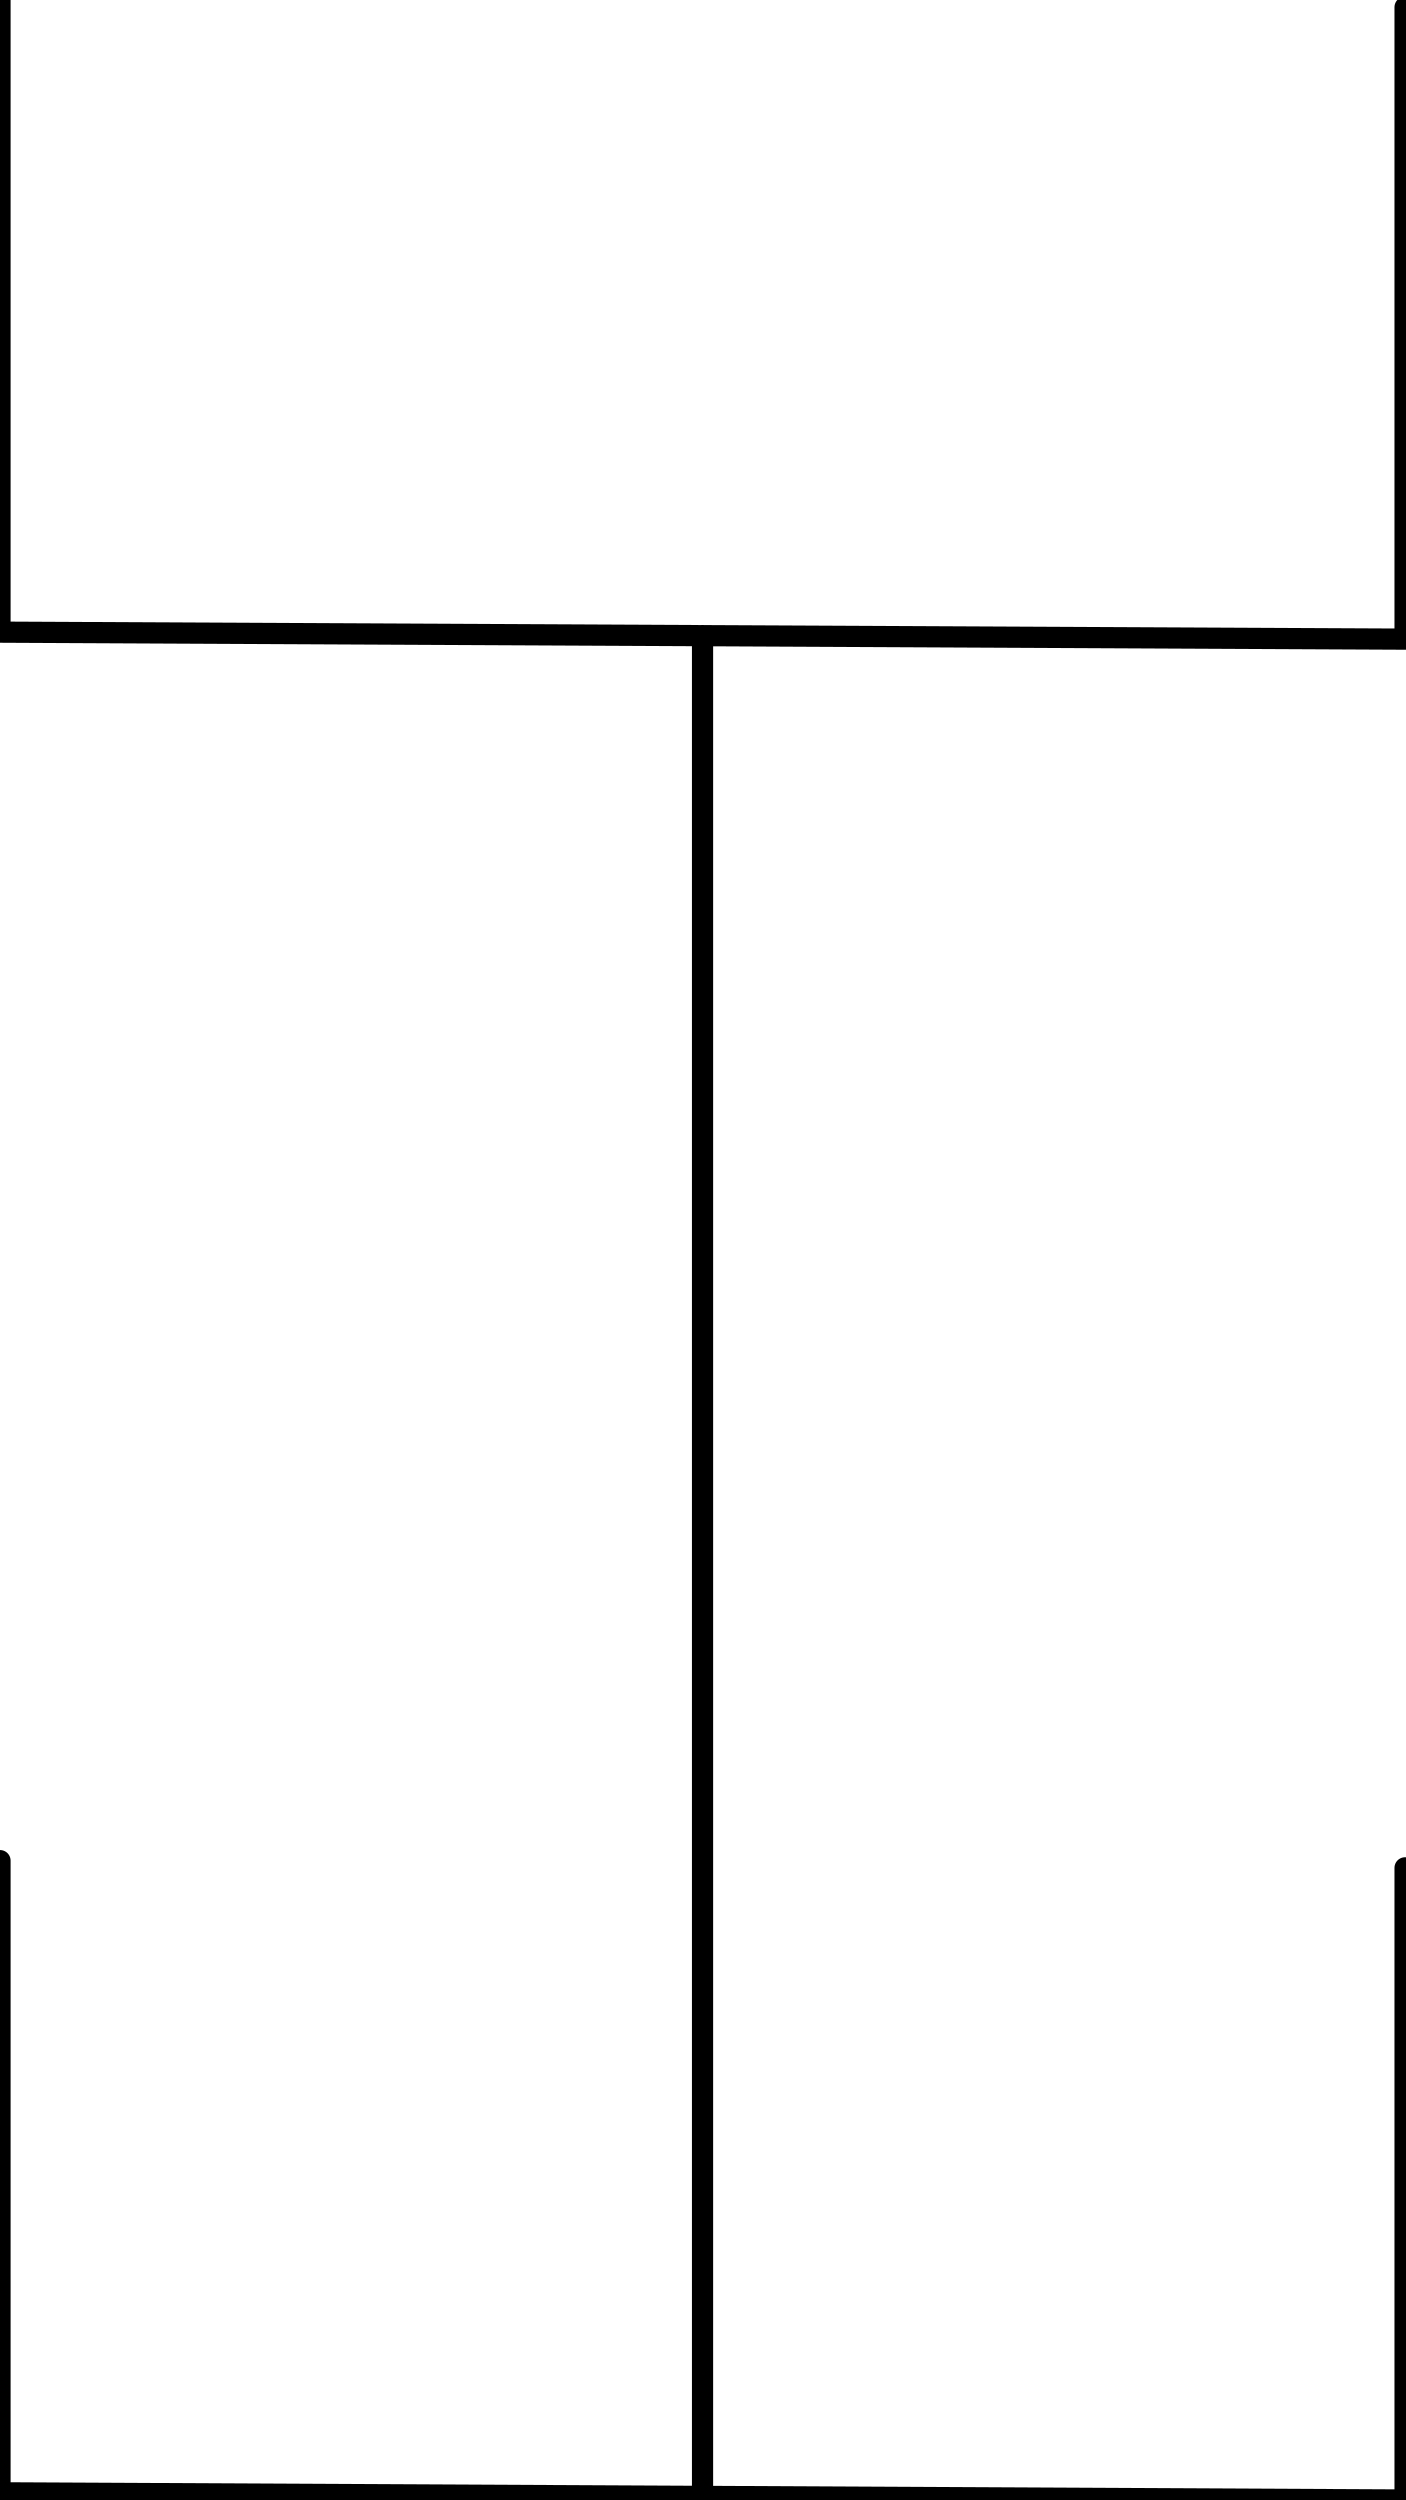
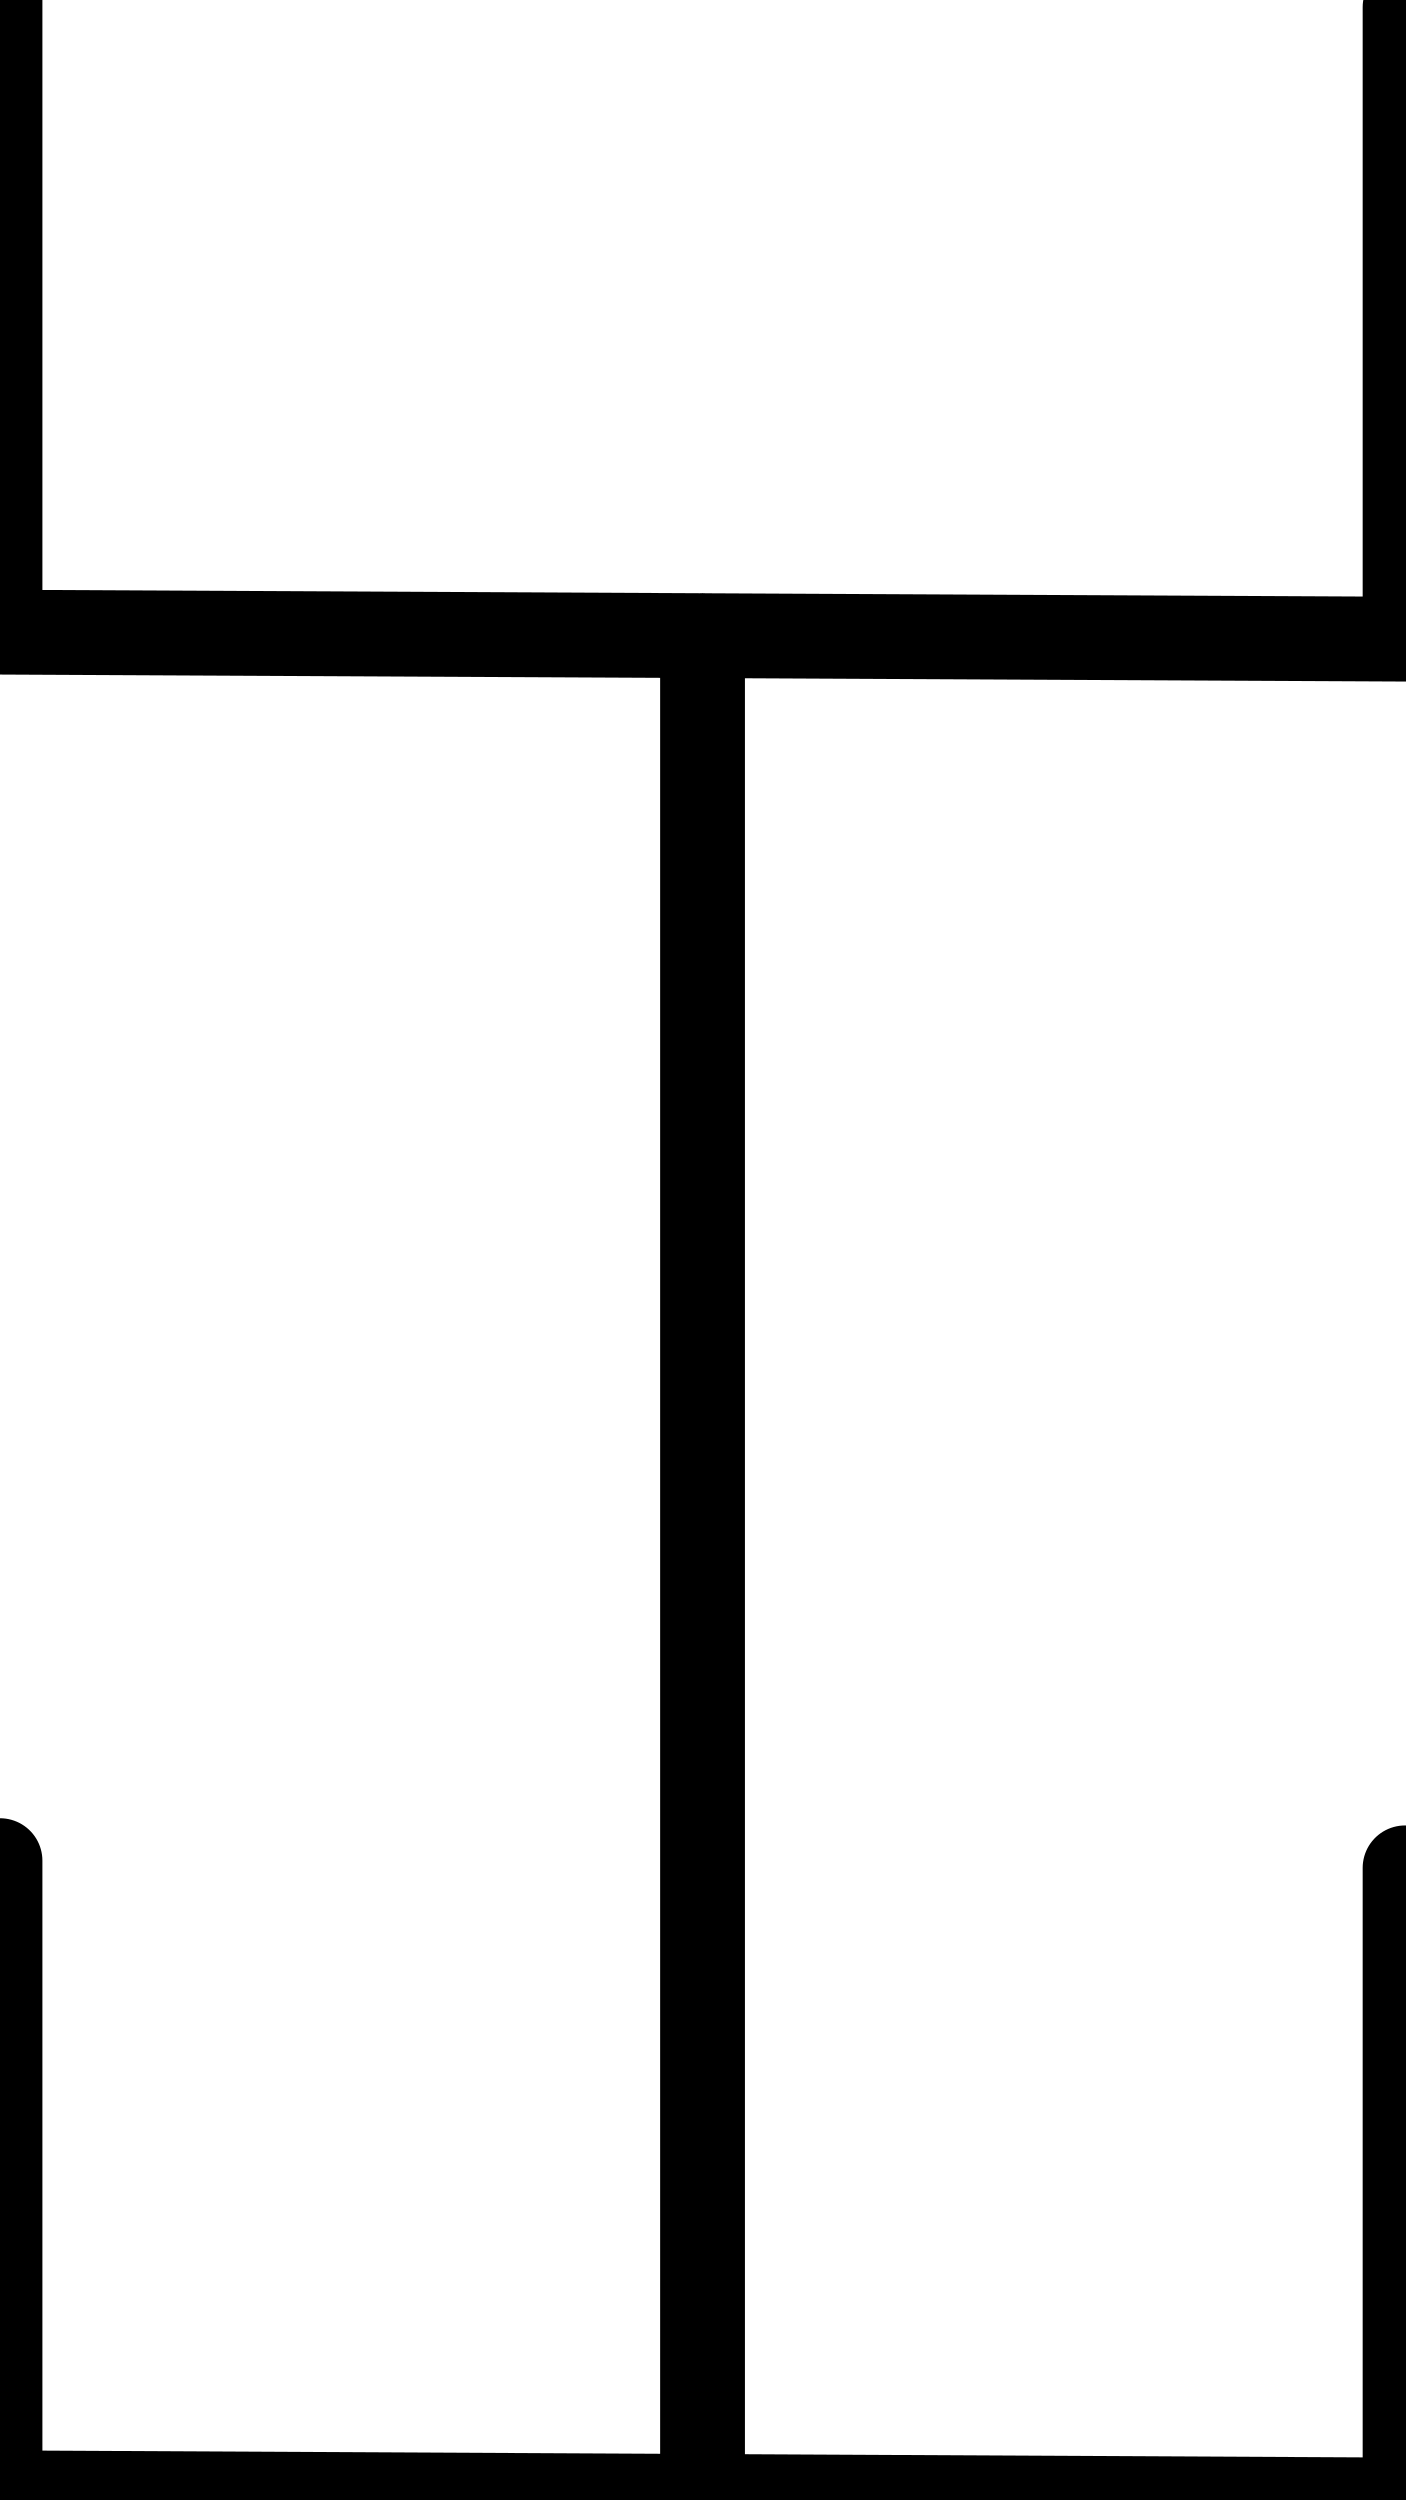
<svg xmlns="http://www.w3.org/2000/svg" viewBox="0 0 6.628 11.793">
-   <path d="M6.628 8.811V11.793L0 11.759V8.777 M6.628 0.034V3.015L0 2.982V0 M3.314 2.998V11.776" fill="none" stroke="#000000" stroke-width="0.1" stroke-linecap="round" stroke-linejoin="round" />
+   <path d="M6.628 8.811V11.793L0 11.759V8.777 M6.628 0.034V3.015L0 2.982V0 M3.314 2.998V11.776" fill="none" stroke="#000000" stroke-width="0.4" stroke-linecap="round" stroke-linejoin="round" />
</svg>
